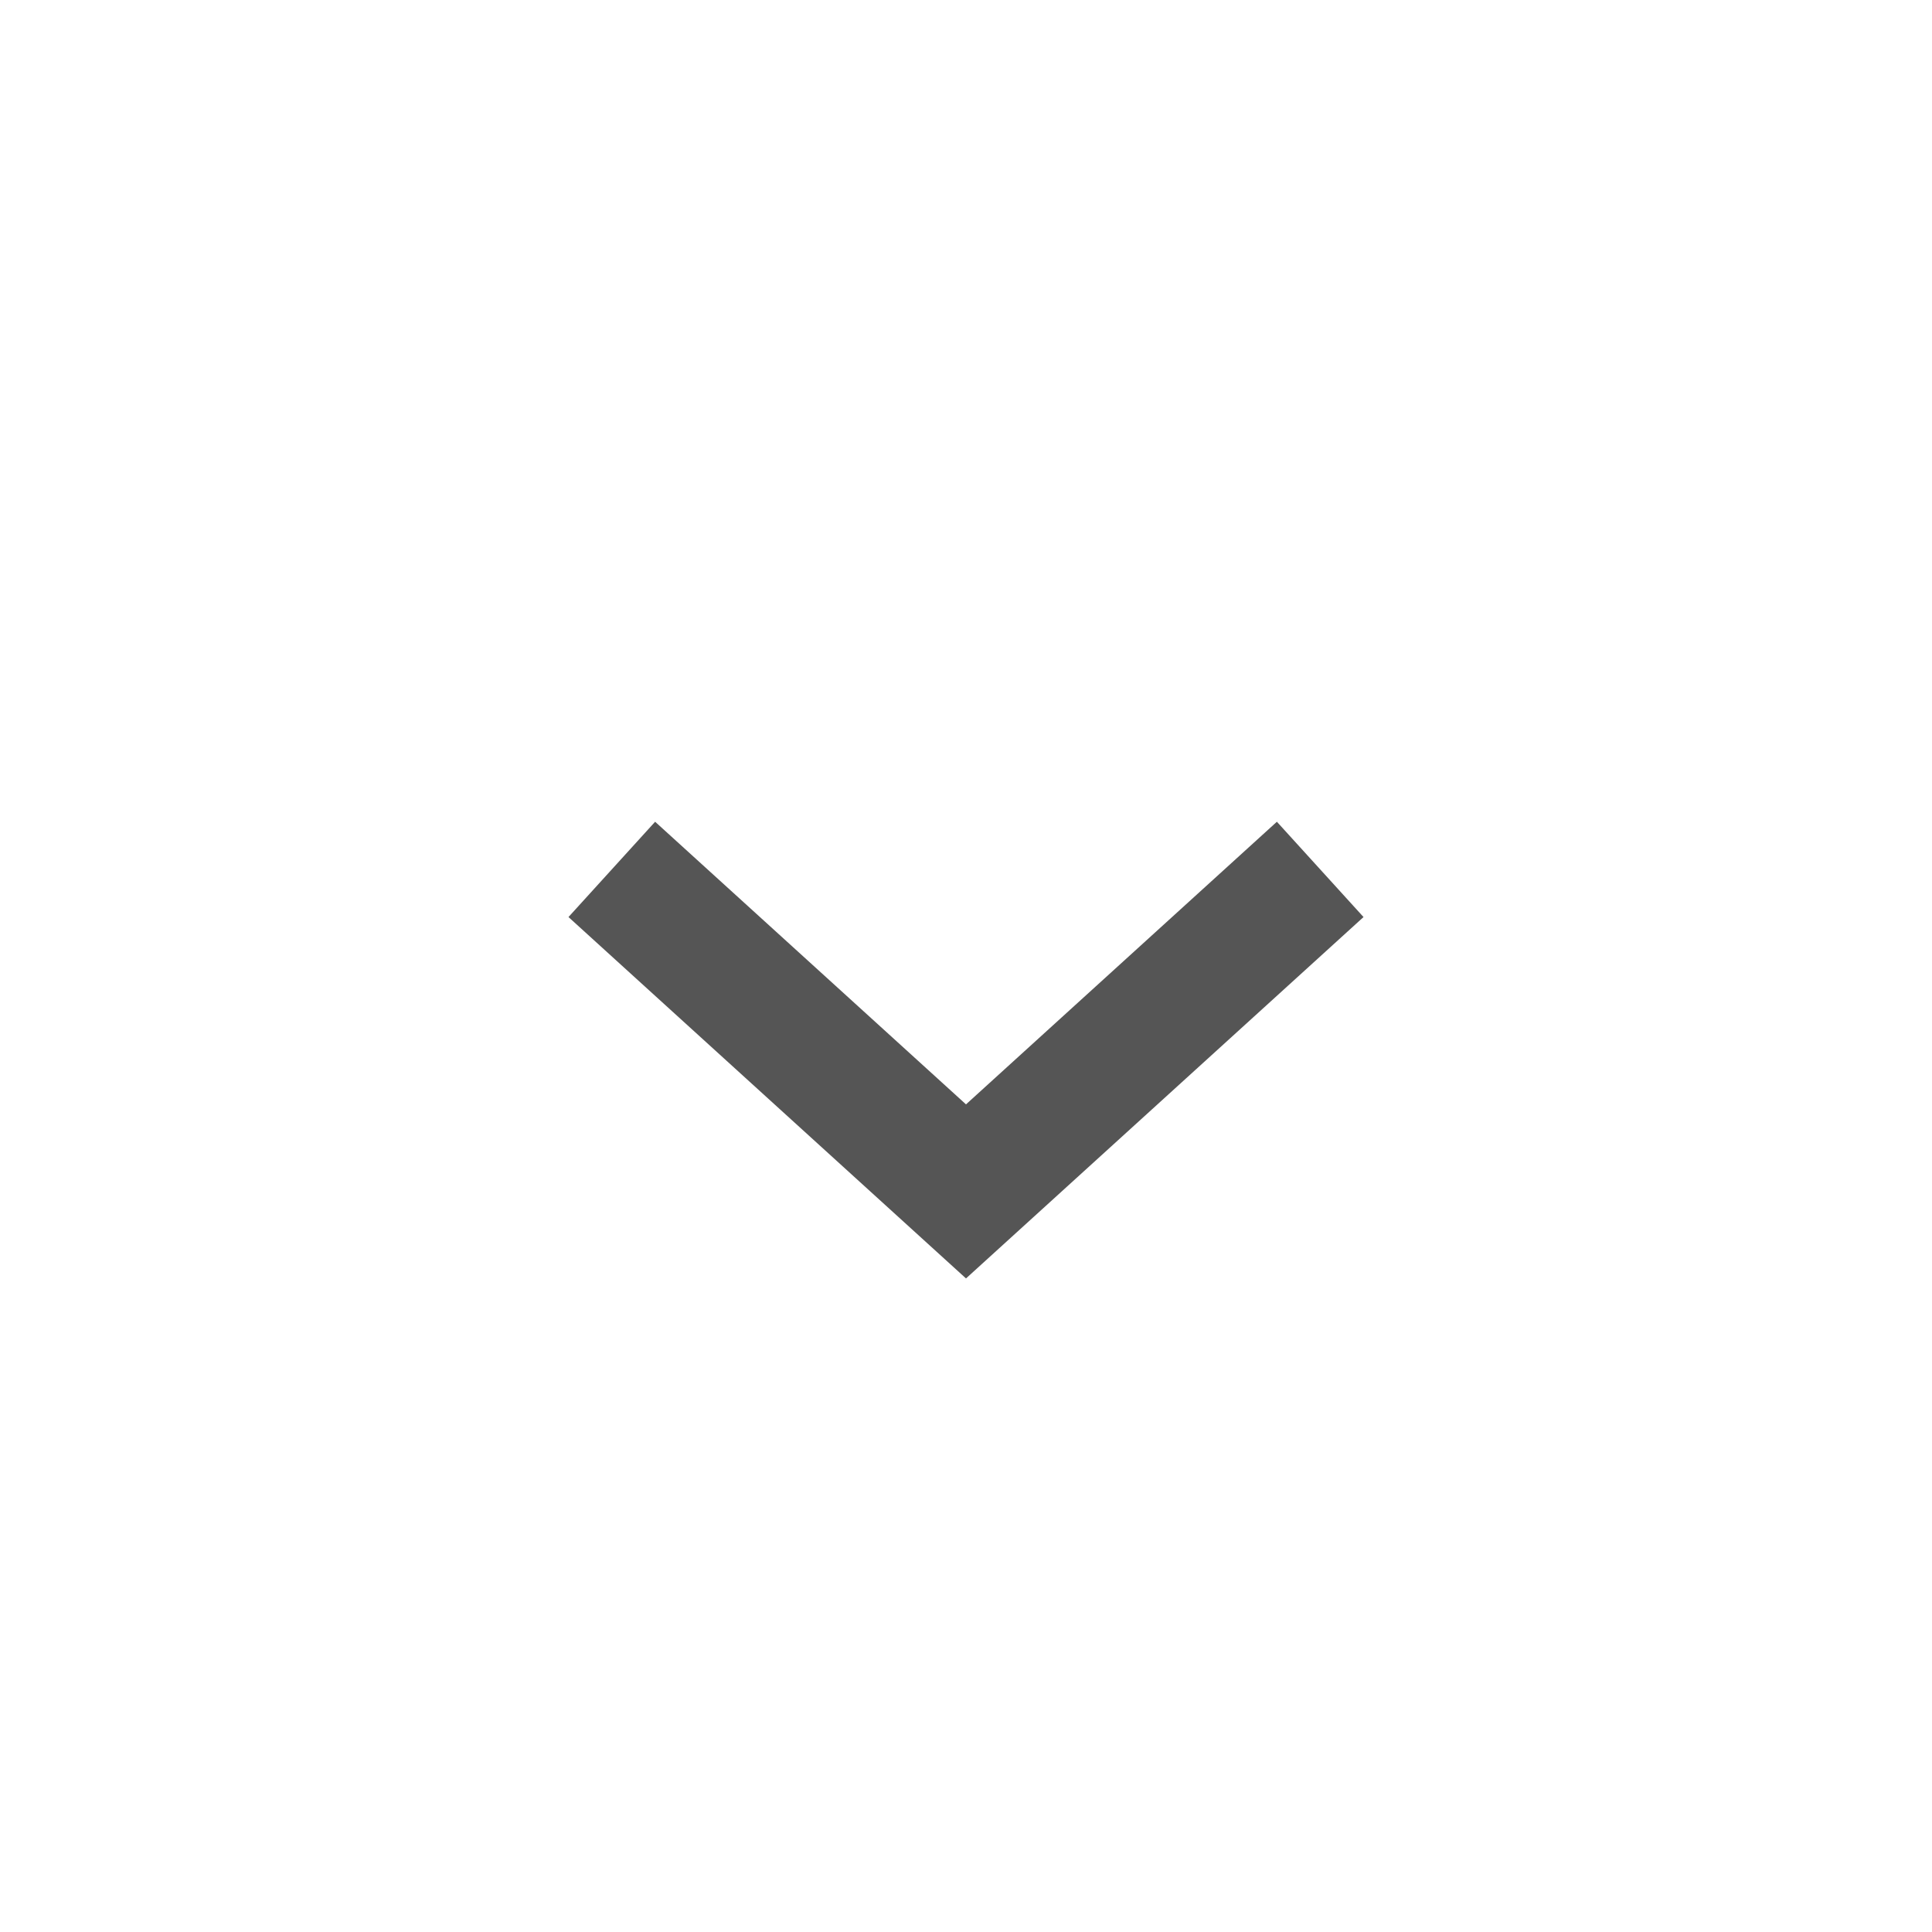
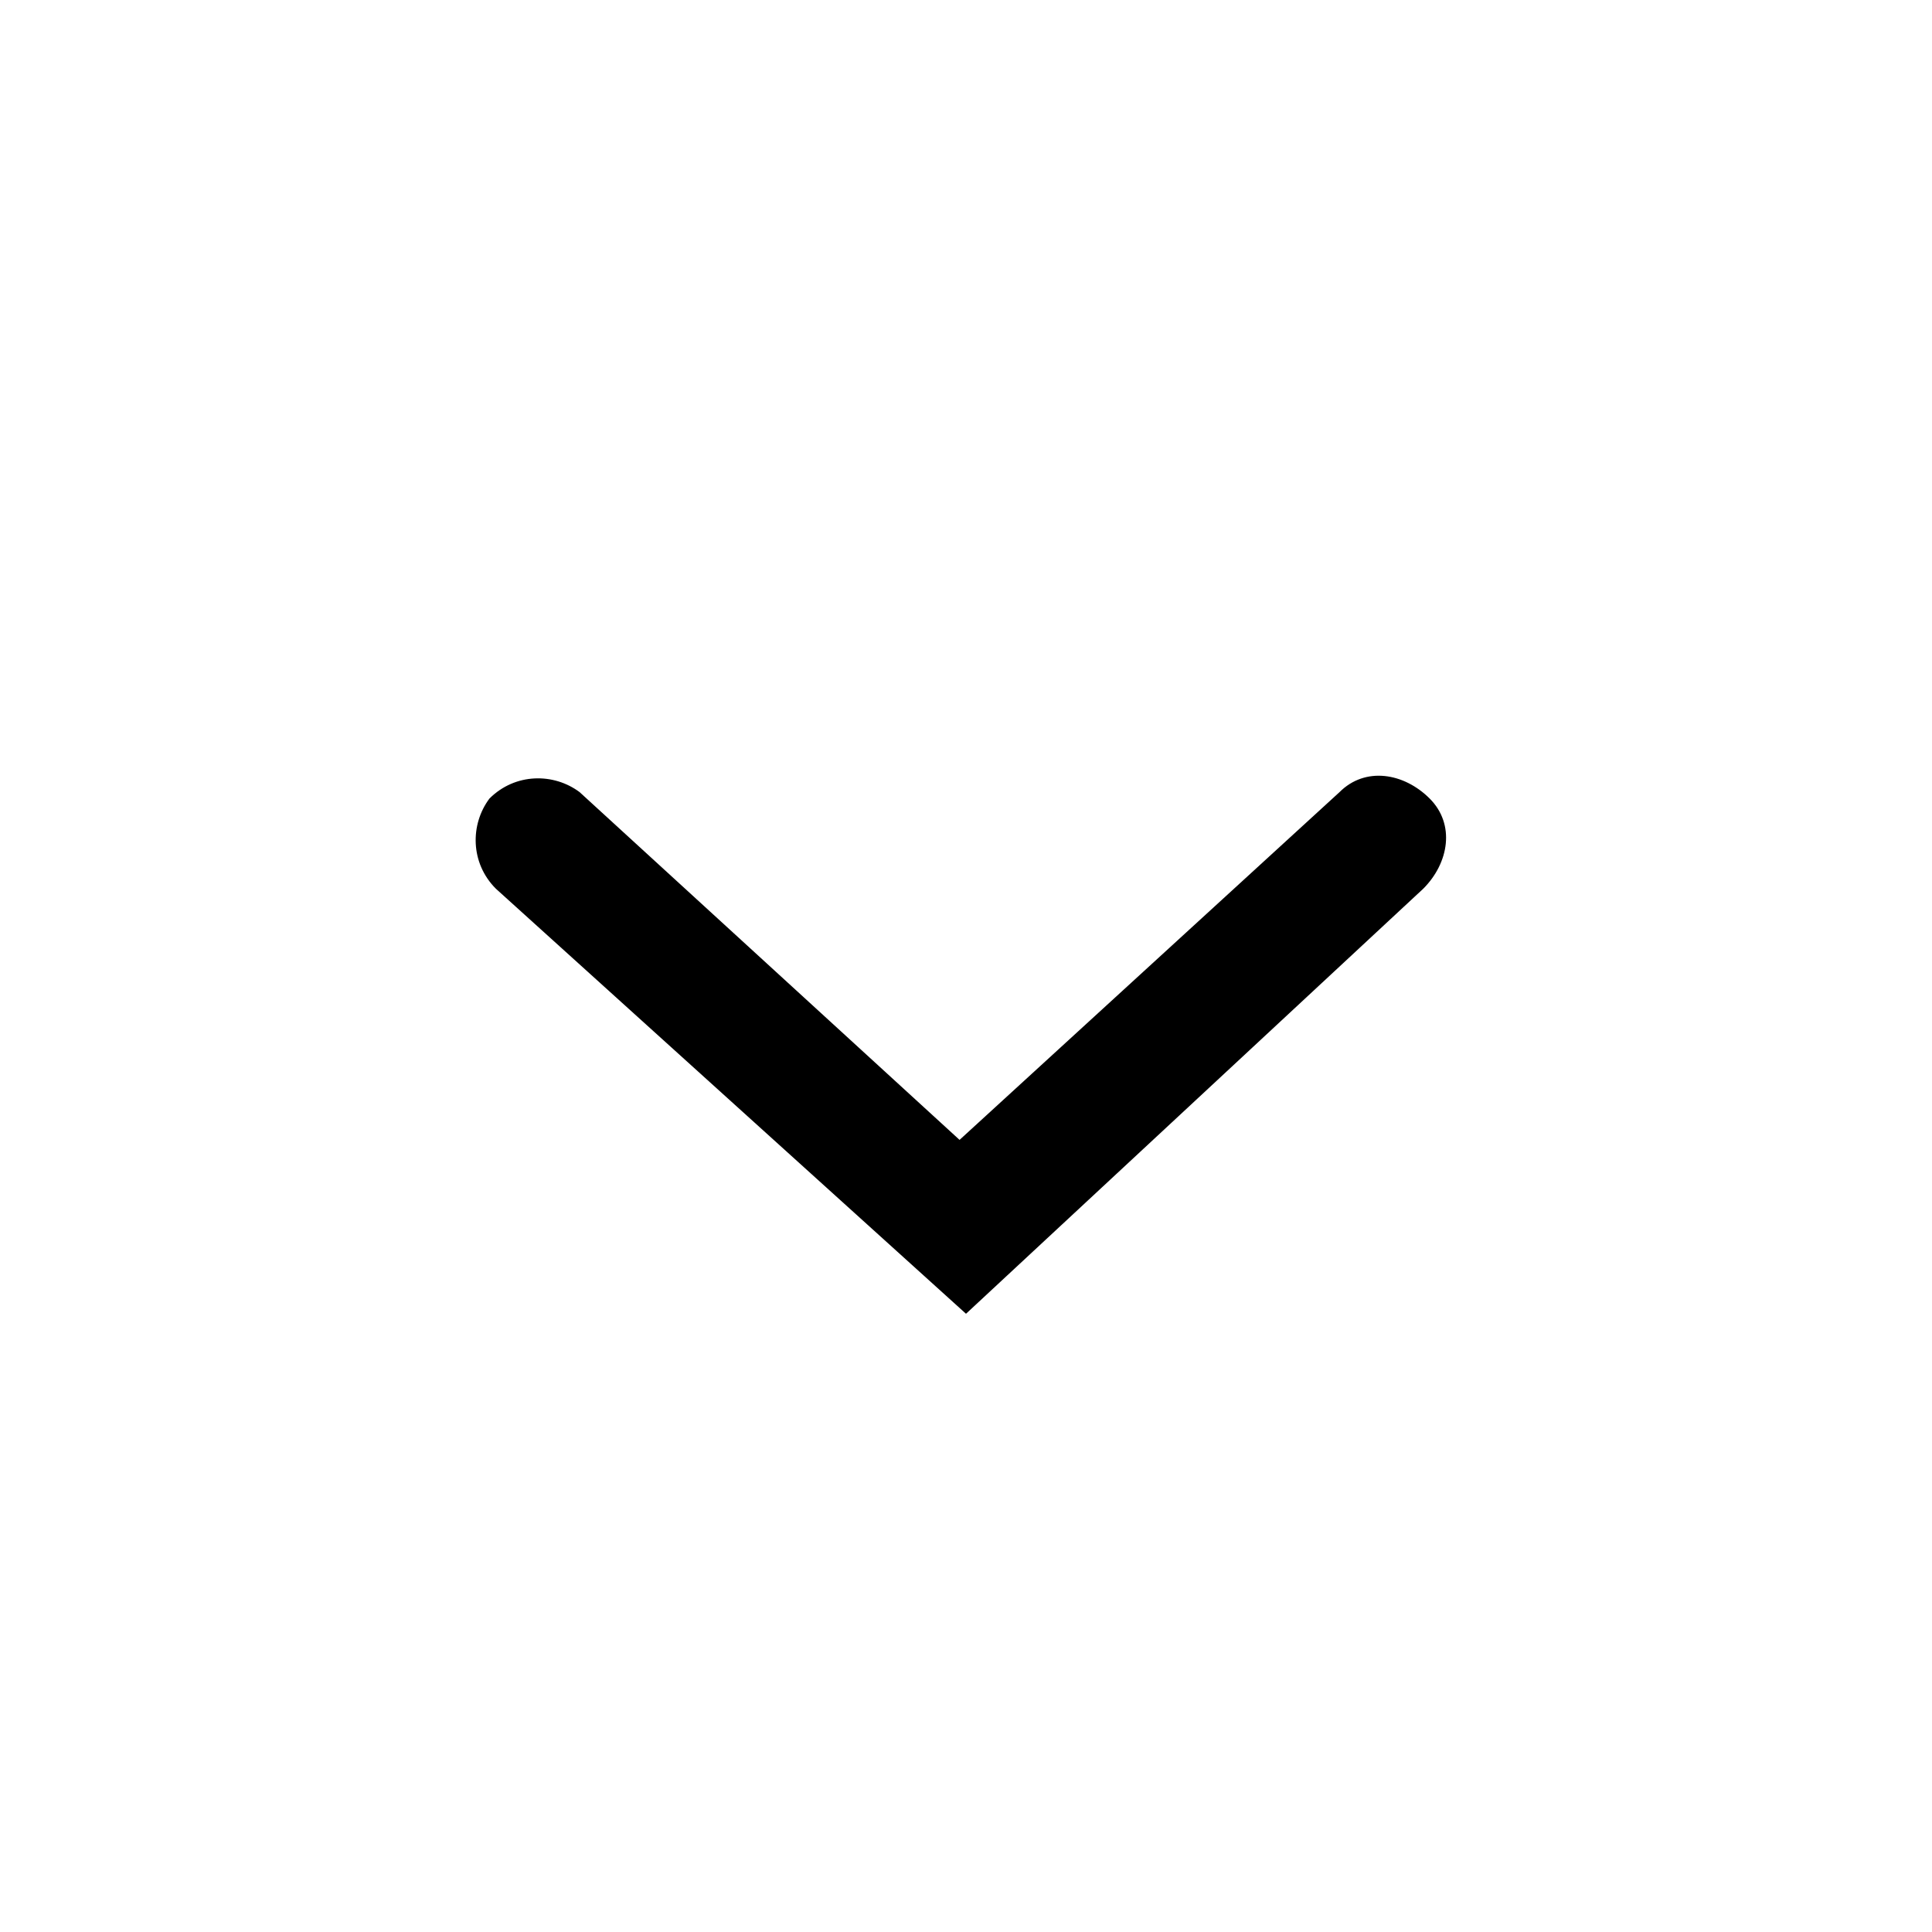
<svg xmlns="http://www.w3.org/2000/svg" version="1.1" id="Layer_1" x="0px" y="0px" viewBox="0 0 30 30" enable-background="new 0 0 30 30" xml:space="preserve">
-   <polyline fill="none" stroke="#555555" stroke-width="2" stroke-miterlimit="10" points="20.5,13.5 15,18.5 9.5,13.5 " />
+   <path d="M15,20.4l-7.3-6.6c-0.4-0.4-0.4-1-0.1-1.4c0.4-0.4,1-0.4,1.4-0.1l5.9,5.4l5.9-5.4c0.4-0.4,1-0.3,1.4,0.1  c0.4,0.4,0.3,1-0.1,1.4L15,20.4z" />
</svg>
